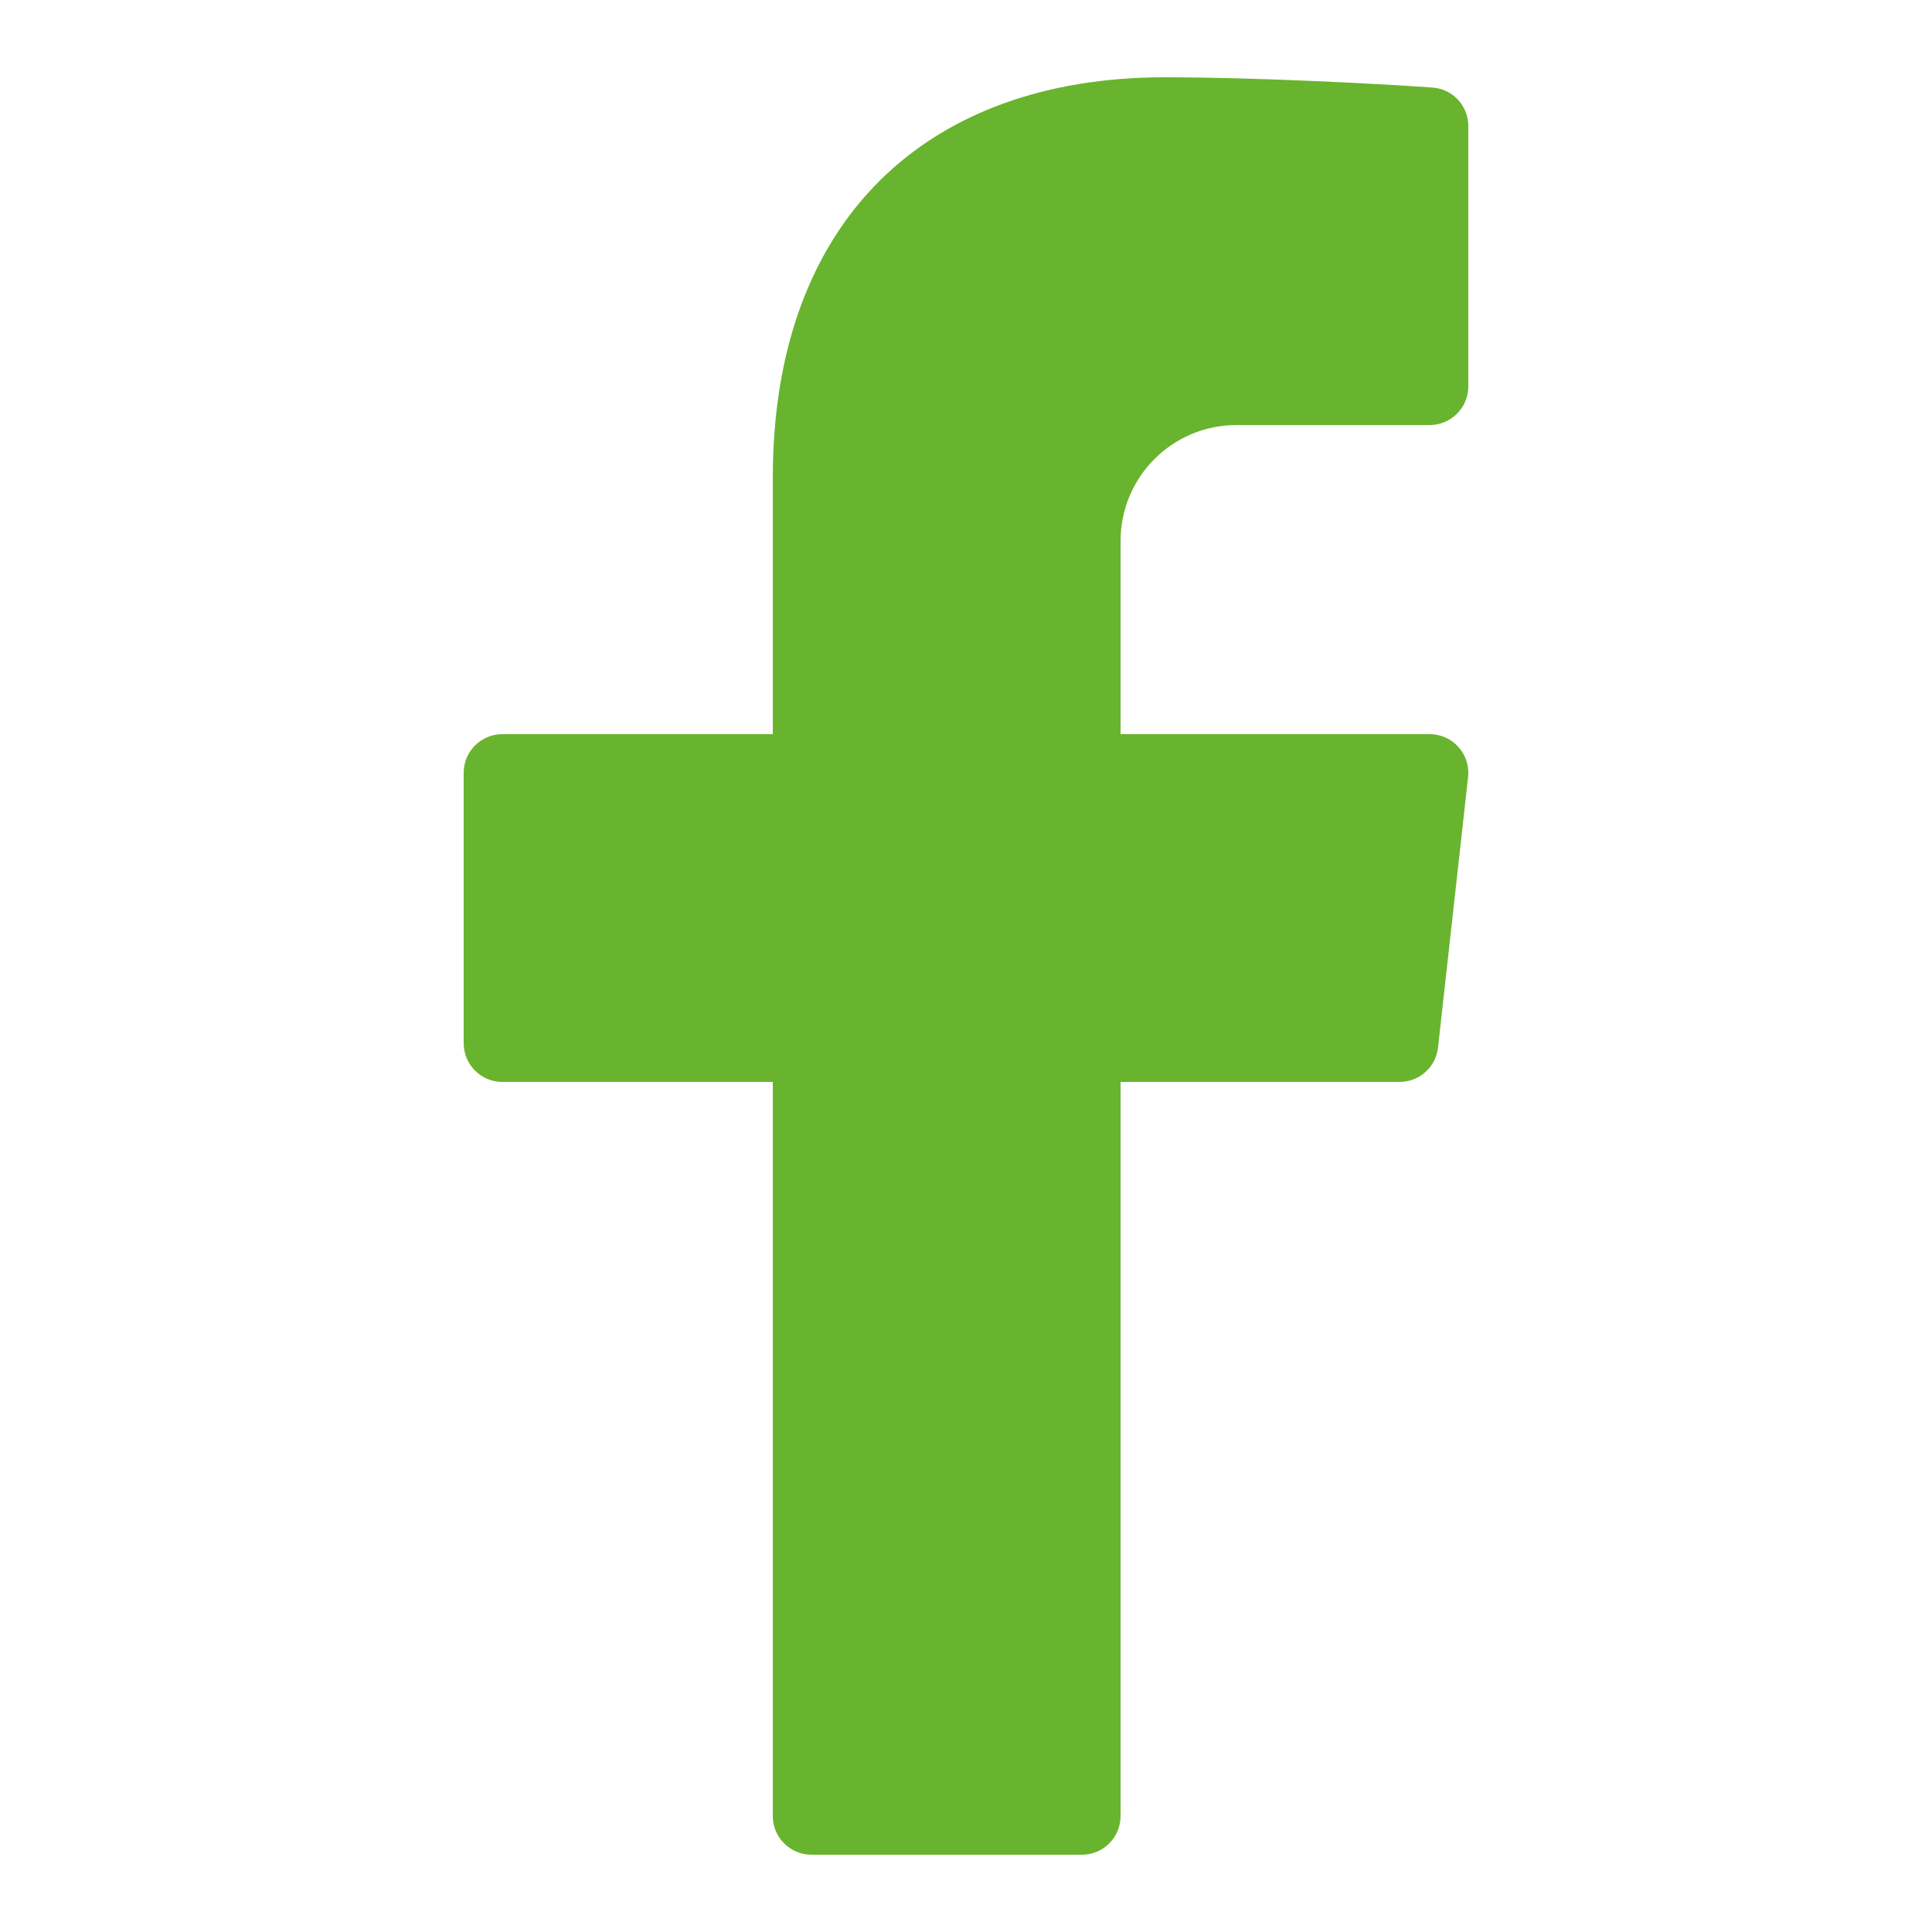
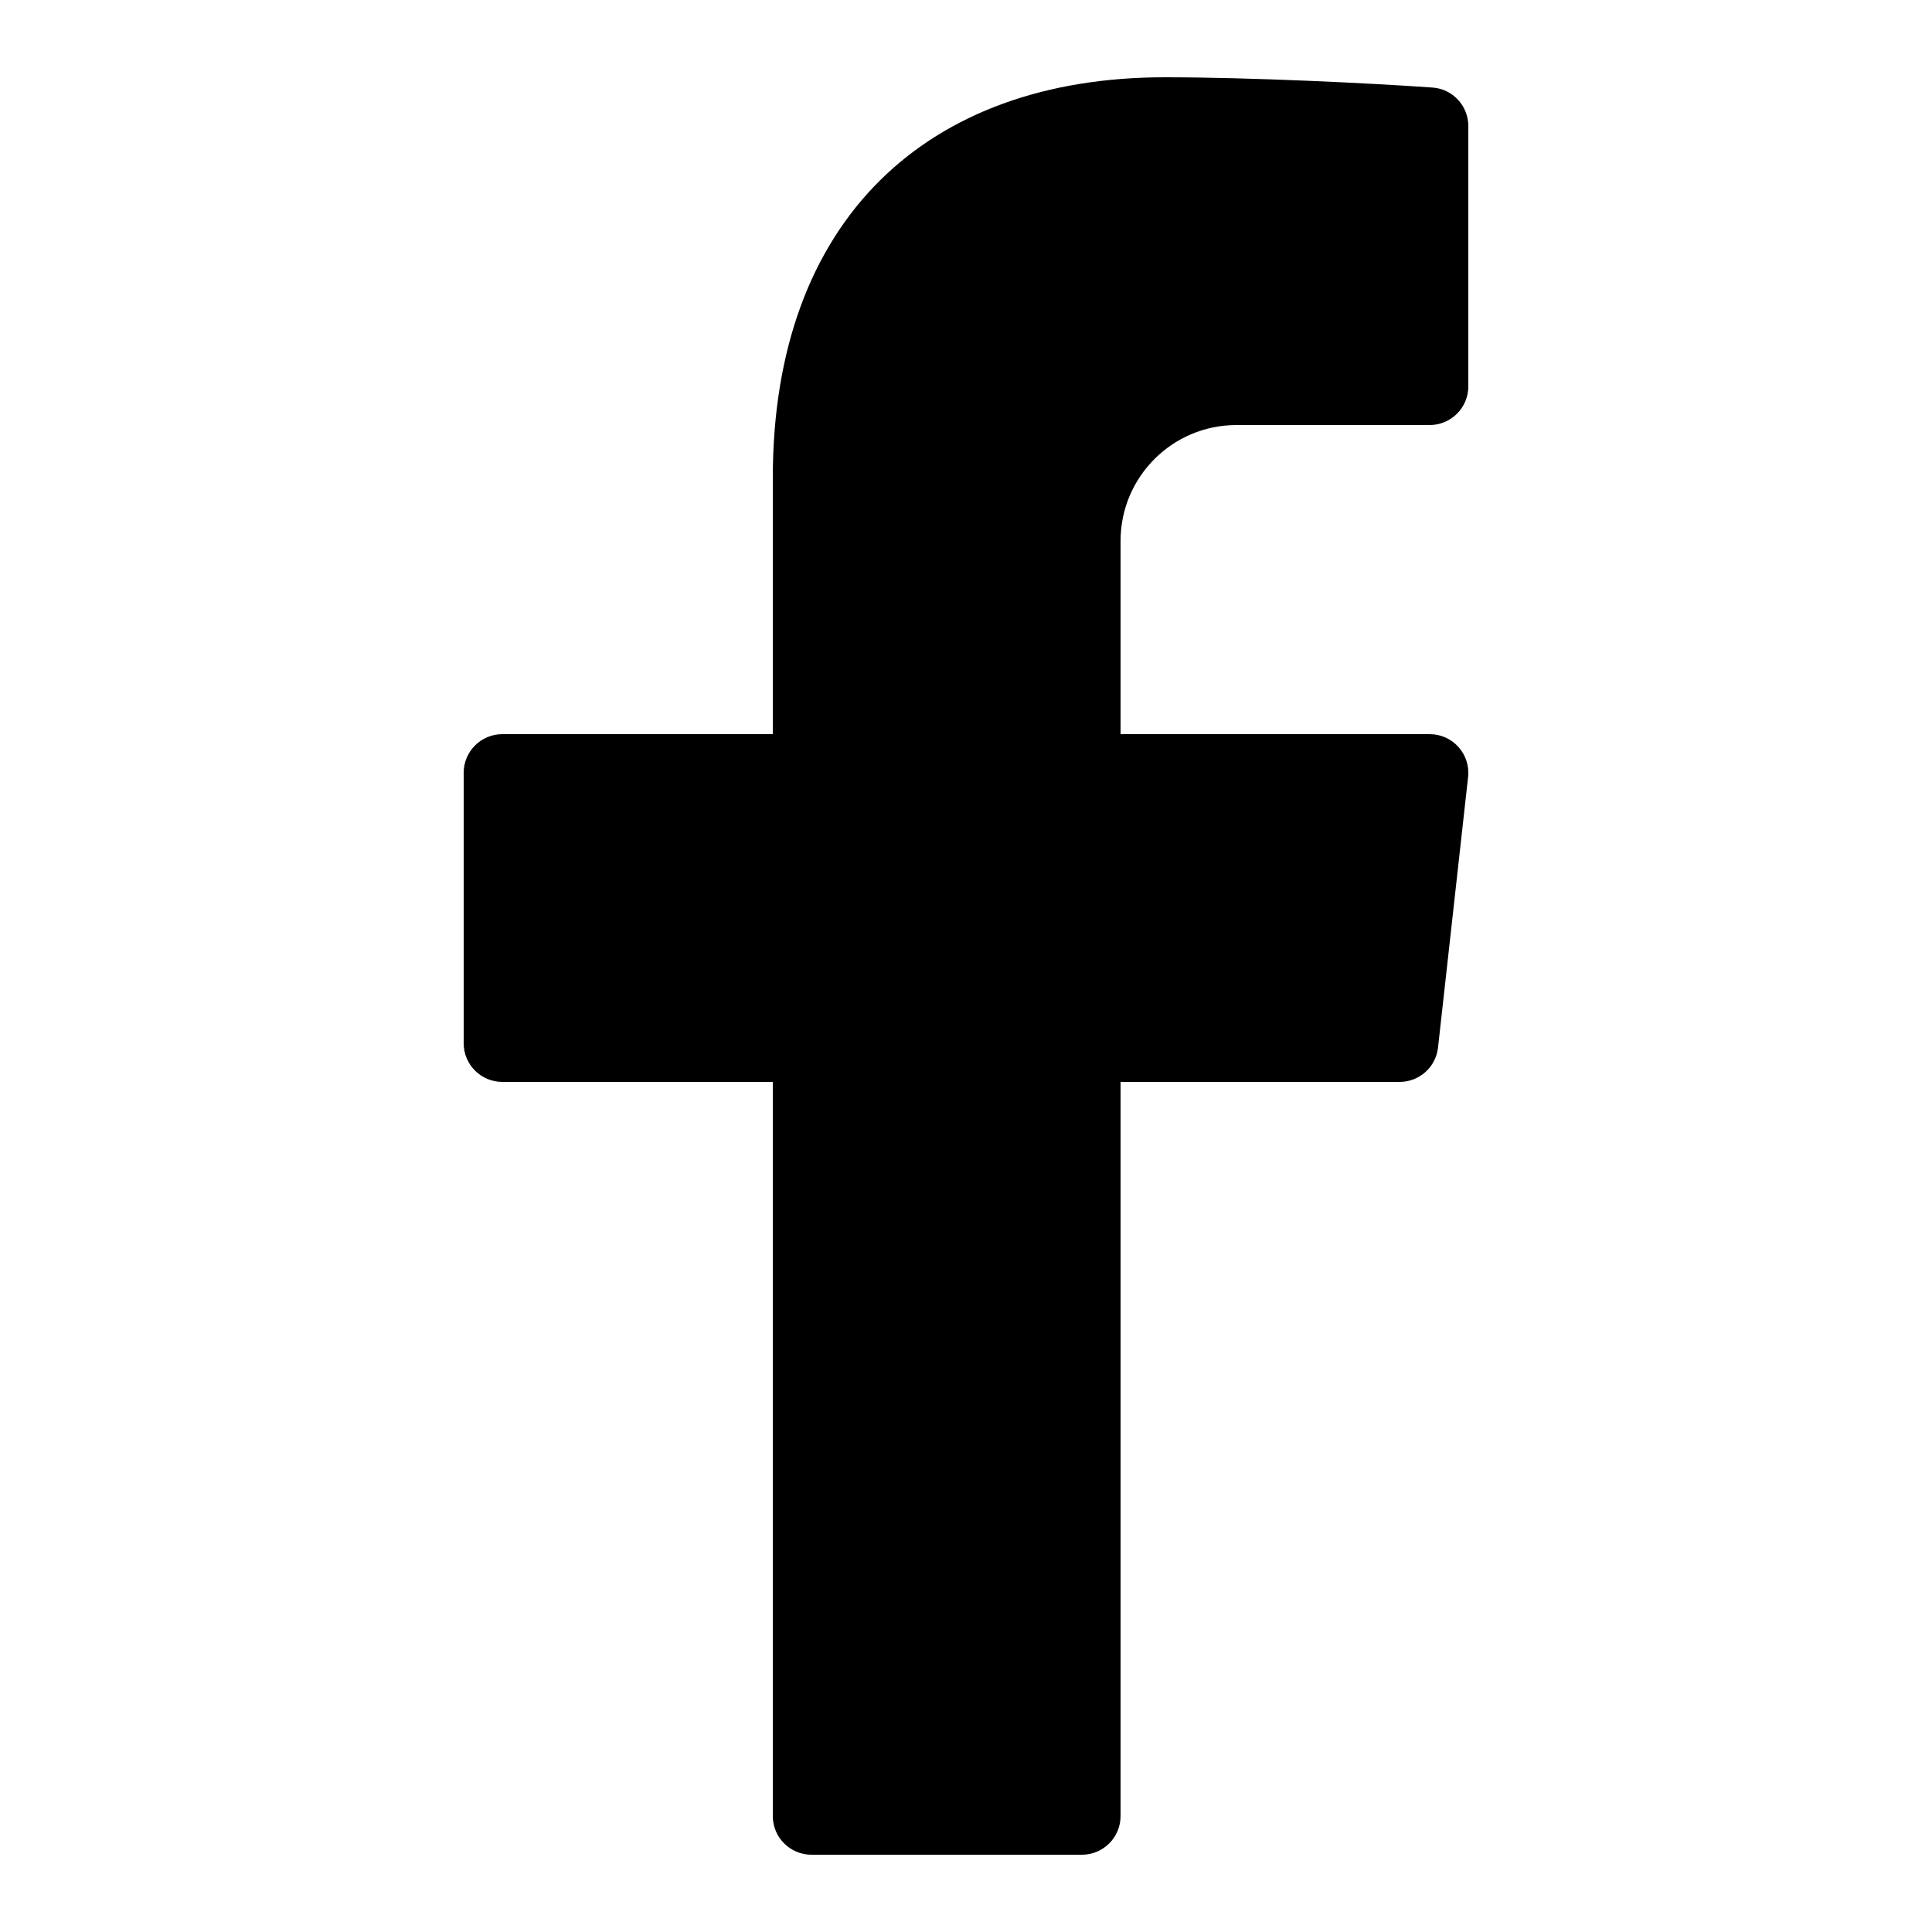
- <svg xmlns="http://www.w3.org/2000/svg" fill="#69b42e" viewBox="0 0 50 50" width="50px" height="50px">
+ <svg xmlns="http://www.w3.org/2000/svg" viewBox="0 0 50 50" width="50px" height="50px">
  <path d="M32,11h5c0.552,0,1-0.448,1-1V3.263c0-0.524-0.403-0.96-0.925-0.997C35.484,2.153,32.376,2,30.141,2C24,2,20,5.68,20,12.368 V19h-7c-0.552,0-1,0.448-1,1v7c0,0.552,0.448,1,1,1h7v19c0,0.552,0.448,1,1,1h7c0.552,0,1-0.448,1-1V28h7.222 c0.51,0,0.938-0.383,0.994-0.89l0.778-7C38.06,19.518,37.596,19,37,19h-8v-5C29,12.343,30.343,11,32,11z" />
</svg>
